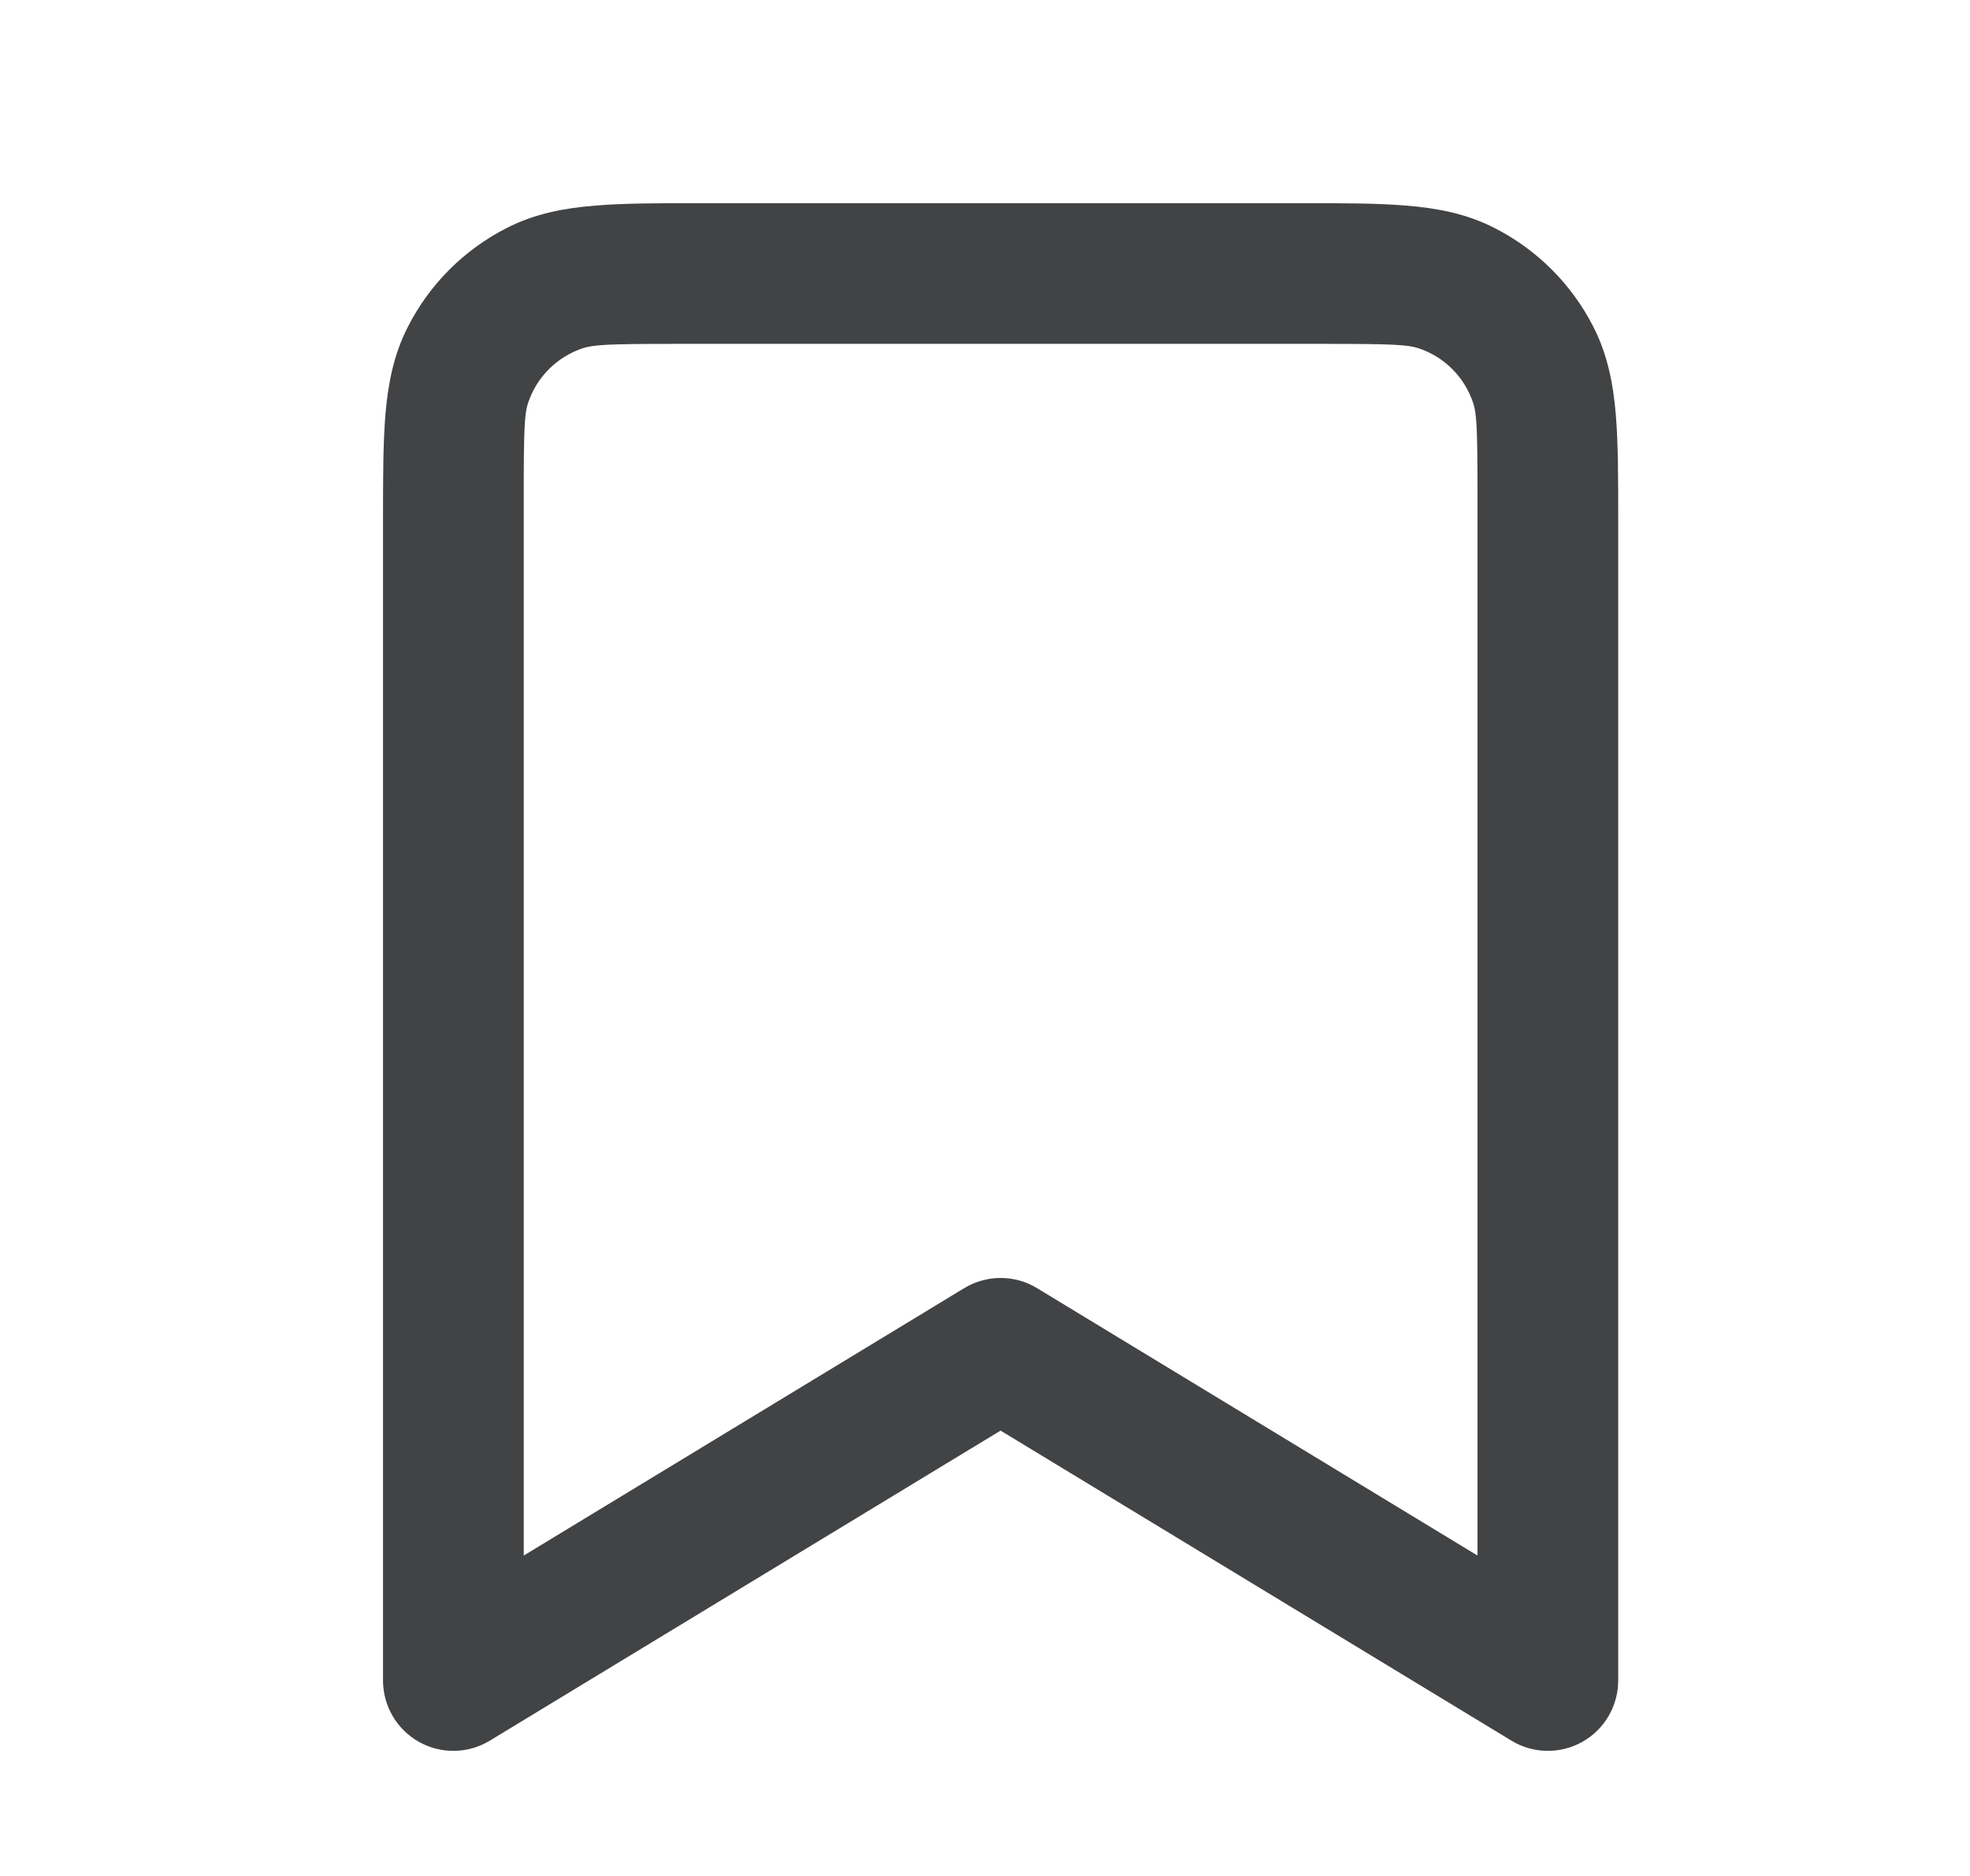
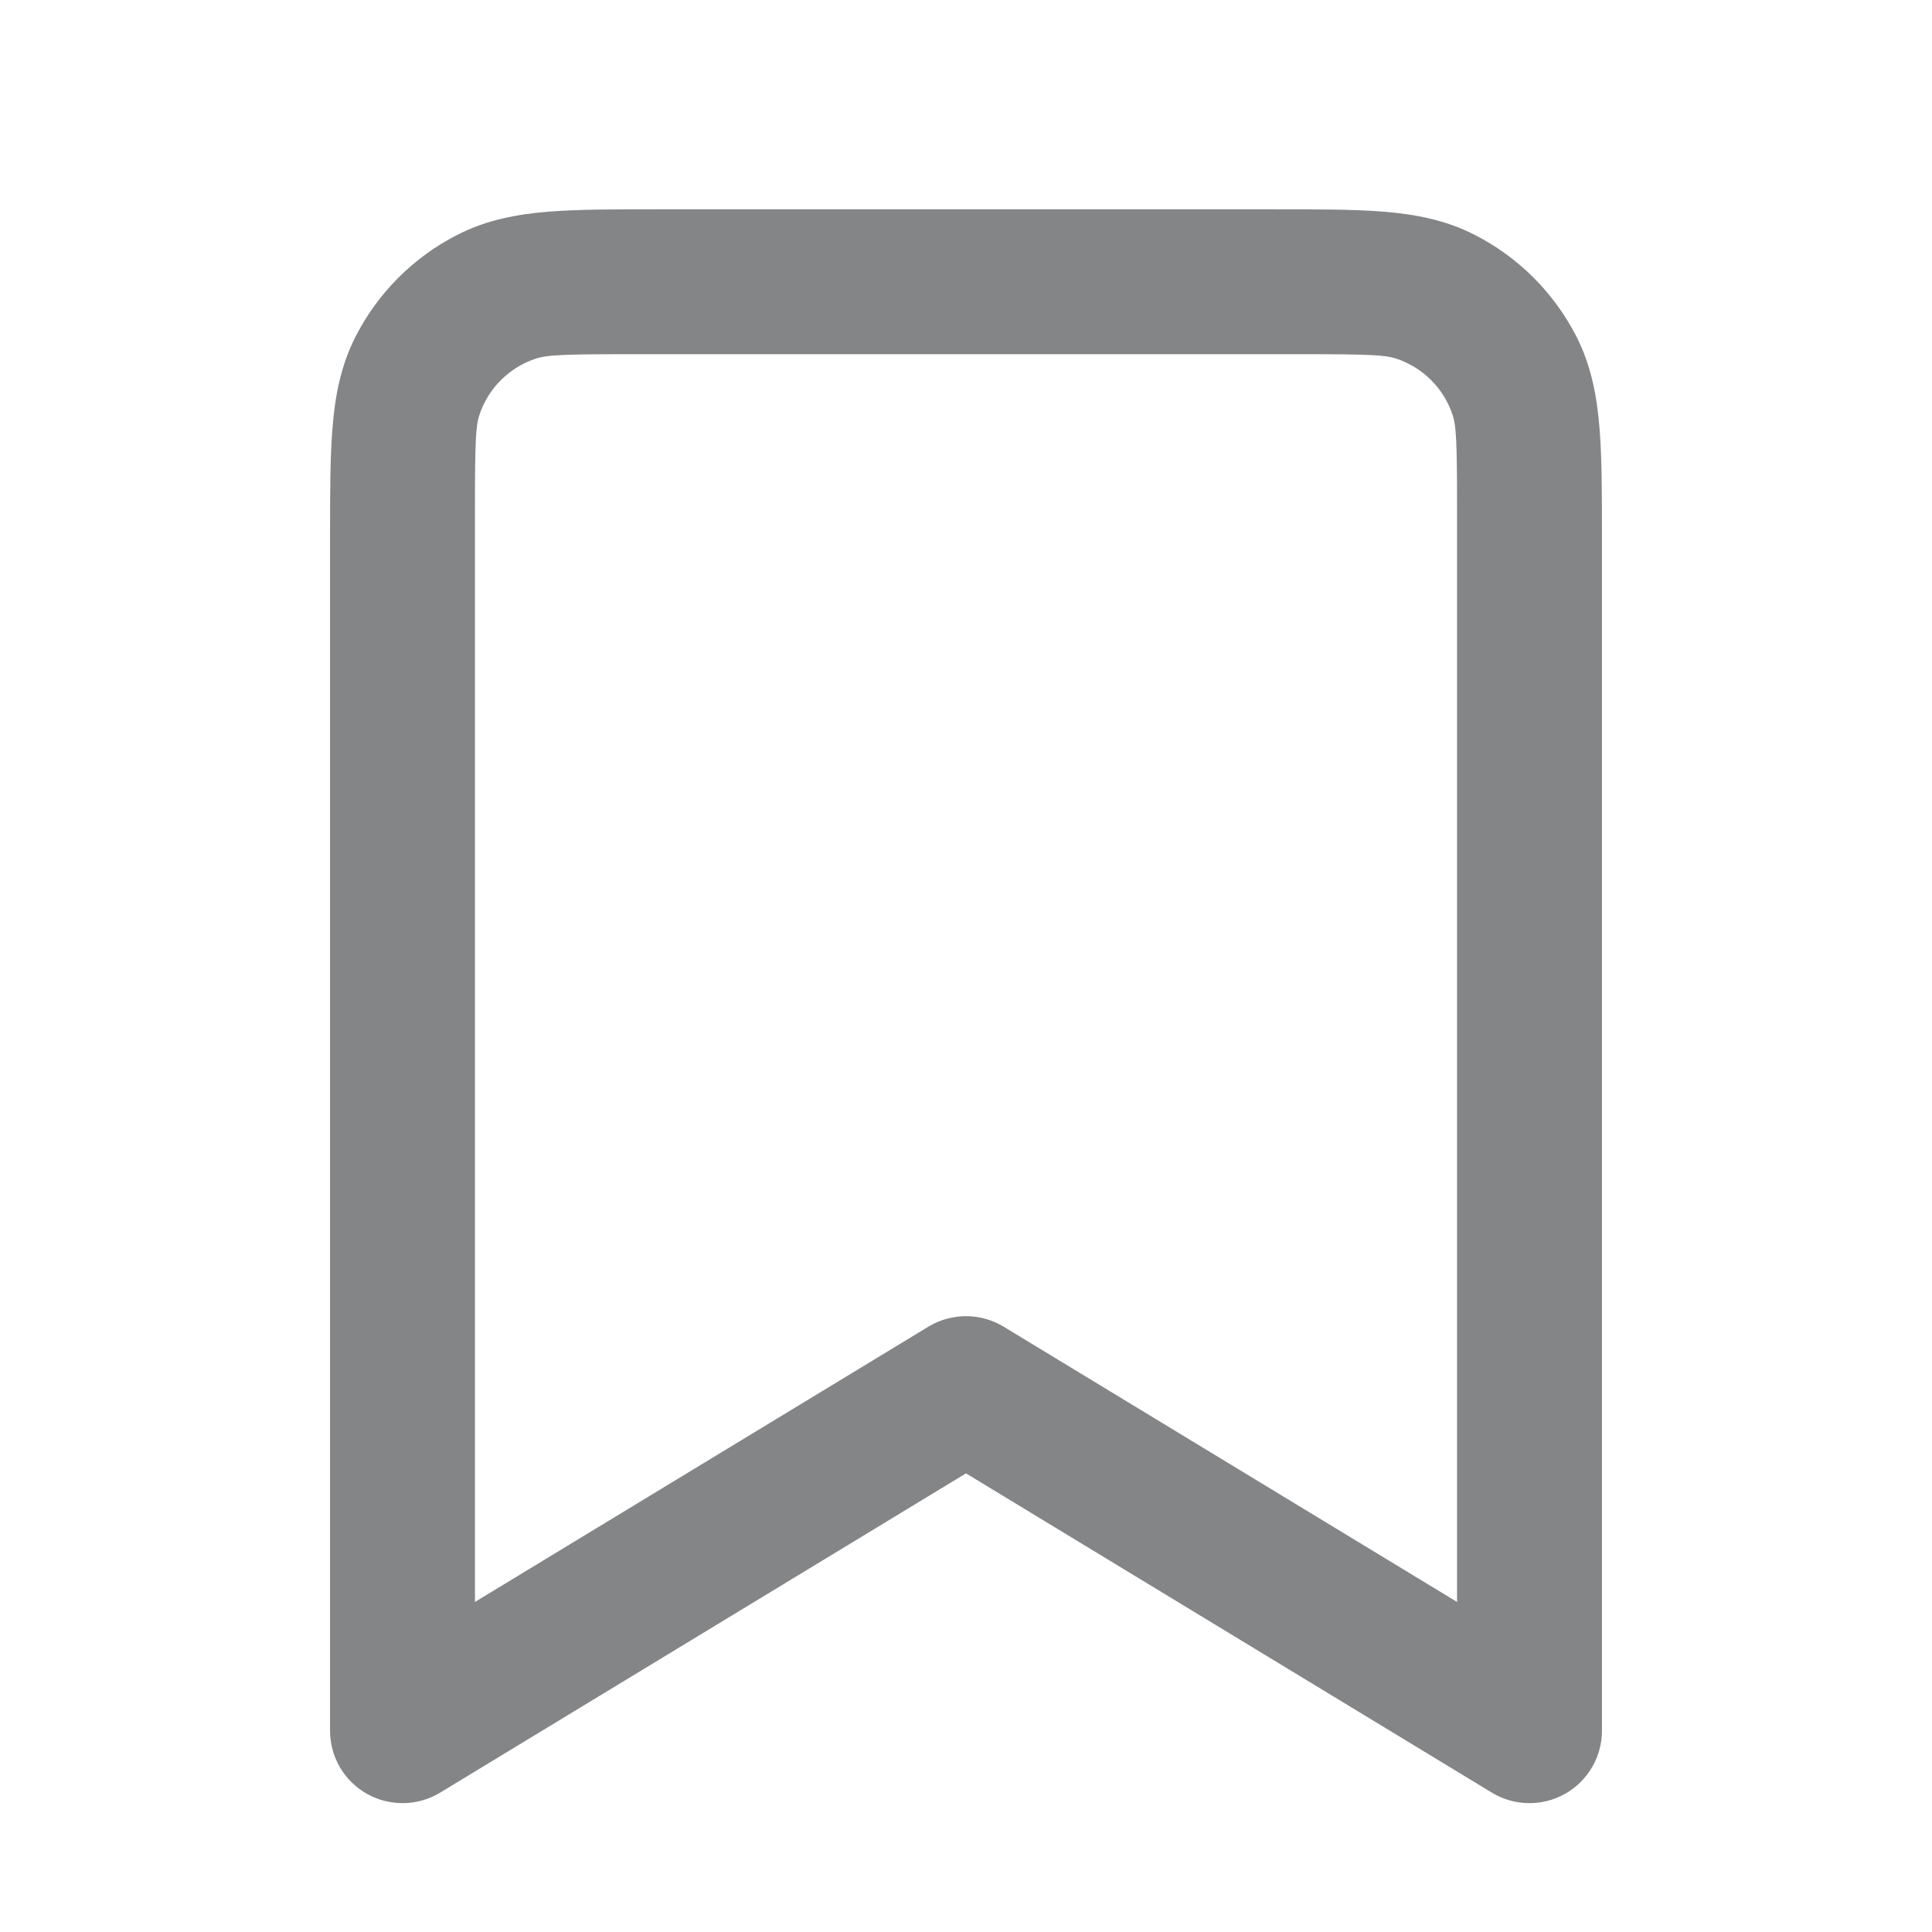
- <svg xmlns="http://www.w3.org/2000/svg" width="21" height="20" viewBox="0 0 21 20" fill="none">
-   <path fill-rule="evenodd" clip-rule="evenodd" d="M7.47 2.166H13.863C14.304 2.166 14.68 2.166 14.989 2.192C15.313 2.218 15.629 2.276 15.93 2.43C16.385 2.661 16.755 3.031 16.986 3.486C17.14 3.787 17.198 4.103 17.225 4.427C17.25 4.736 17.25 5.112 17.25 5.553V17.916C17.25 18.187 17.104 18.437 16.868 18.57C16.631 18.703 16.342 18.698 16.111 18.557L10.666 15.252L5.222 18.557C4.991 18.698 4.701 18.703 4.465 18.57C4.229 18.437 4.083 18.187 4.083 17.916V5.553C4.083 5.112 4.083 4.736 4.108 4.427C4.135 4.103 4.193 3.787 4.347 3.486C4.578 3.031 4.948 2.661 5.403 2.43C5.704 2.276 6.02 2.218 6.344 2.192C6.653 2.166 7.029 2.166 7.47 2.166ZM7.167 3.666C6.488 3.666 6.326 3.676 6.217 3.711C5.938 3.802 5.719 4.021 5.628 4.3C5.592 4.409 5.583 4.571 5.583 5.25V16.584L10.277 13.734C10.517 13.588 10.817 13.588 11.056 13.734L15.75 16.584V5.25C15.75 4.571 15.741 4.409 15.705 4.3C15.614 4.021 15.396 3.802 15.116 3.711C15.007 3.676 14.845 3.666 14.166 3.666H7.167Z" fill="#292A2D" fill-opacity="0.88" />
+ <svg xmlns="http://www.w3.org/2000/svg" width="18" height="18" viewBox="0 0 18 18" fill="none">
+   <path fill-rule="evenodd" clip-rule="evenodd" d="M6.123 1.95H11.877C12.274 1.95 12.612 1.95 12.89 1.972C13.182 1.996 13.466 2.048 13.737 2.187C14.147 2.395 14.479 2.728 14.688 3.137C14.826 3.409 14.878 3.693 14.902 3.985C14.925 4.262 14.925 4.601 14.925 4.998V16.125C14.925 16.369 14.793 16.593 14.581 16.713C14.368 16.832 14.108 16.828 13.9 16.702L9 13.727L4.1 16.702C3.892 16.828 3.631 16.832 3.419 16.713C3.206 16.593 3.075 16.369 3.075 16.125V4.998C3.075 4.601 3.075 4.262 3.098 3.985C3.121 3.693 3.174 3.409 3.312 3.137C3.521 2.728 3.853 2.395 4.263 2.187C4.534 2.048 4.818 1.996 5.11 1.972C5.388 1.95 5.726 1.95 6.123 1.95ZM5.85 3.3C5.239 3.3 5.094 3.308 4.995 3.34C4.744 3.422 4.547 3.619 4.465 3.87C4.433 3.968 4.425 4.114 4.425 4.725V14.925L8.65 12.36C8.865 12.23 9.135 12.23 9.35 12.36L13.575 14.925V4.725C13.575 4.114 13.567 3.968 13.535 3.87C13.453 3.619 13.256 3.422 13.005 3.34C12.906 3.308 12.761 3.3 12.15 3.3H5.85Z" fill="#37383C" fill-opacity="0.61" />
</svg>
